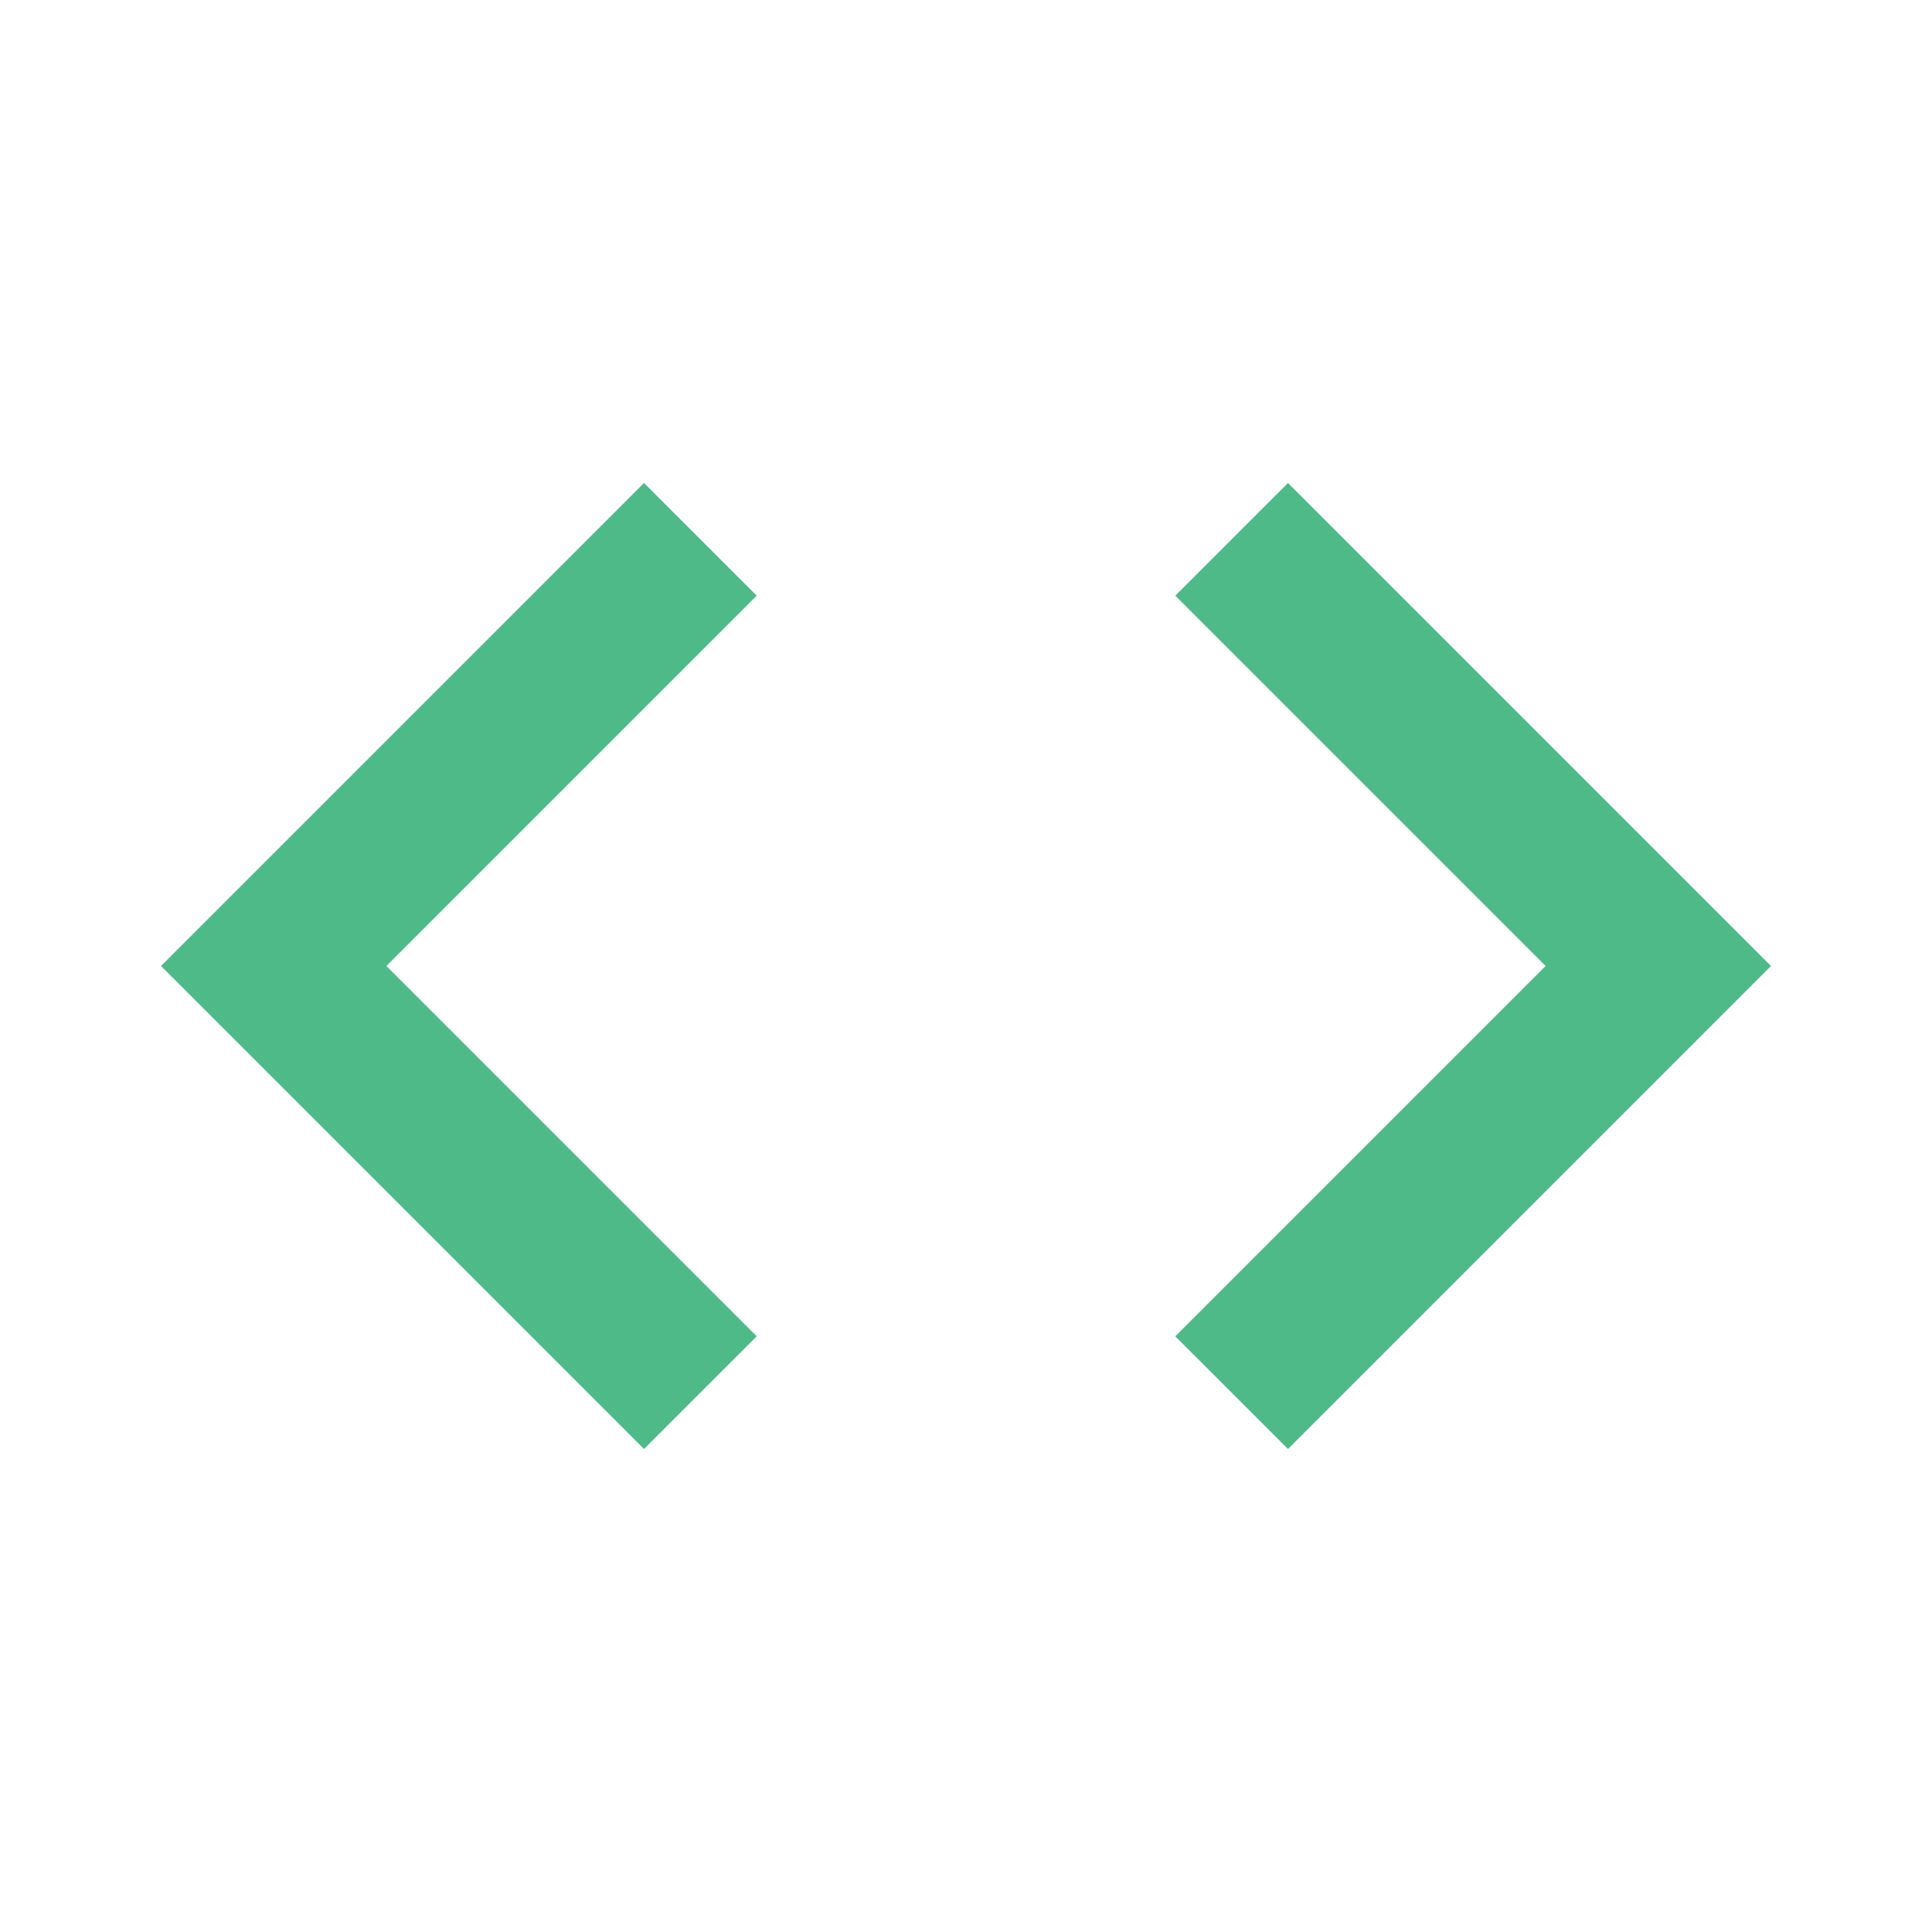
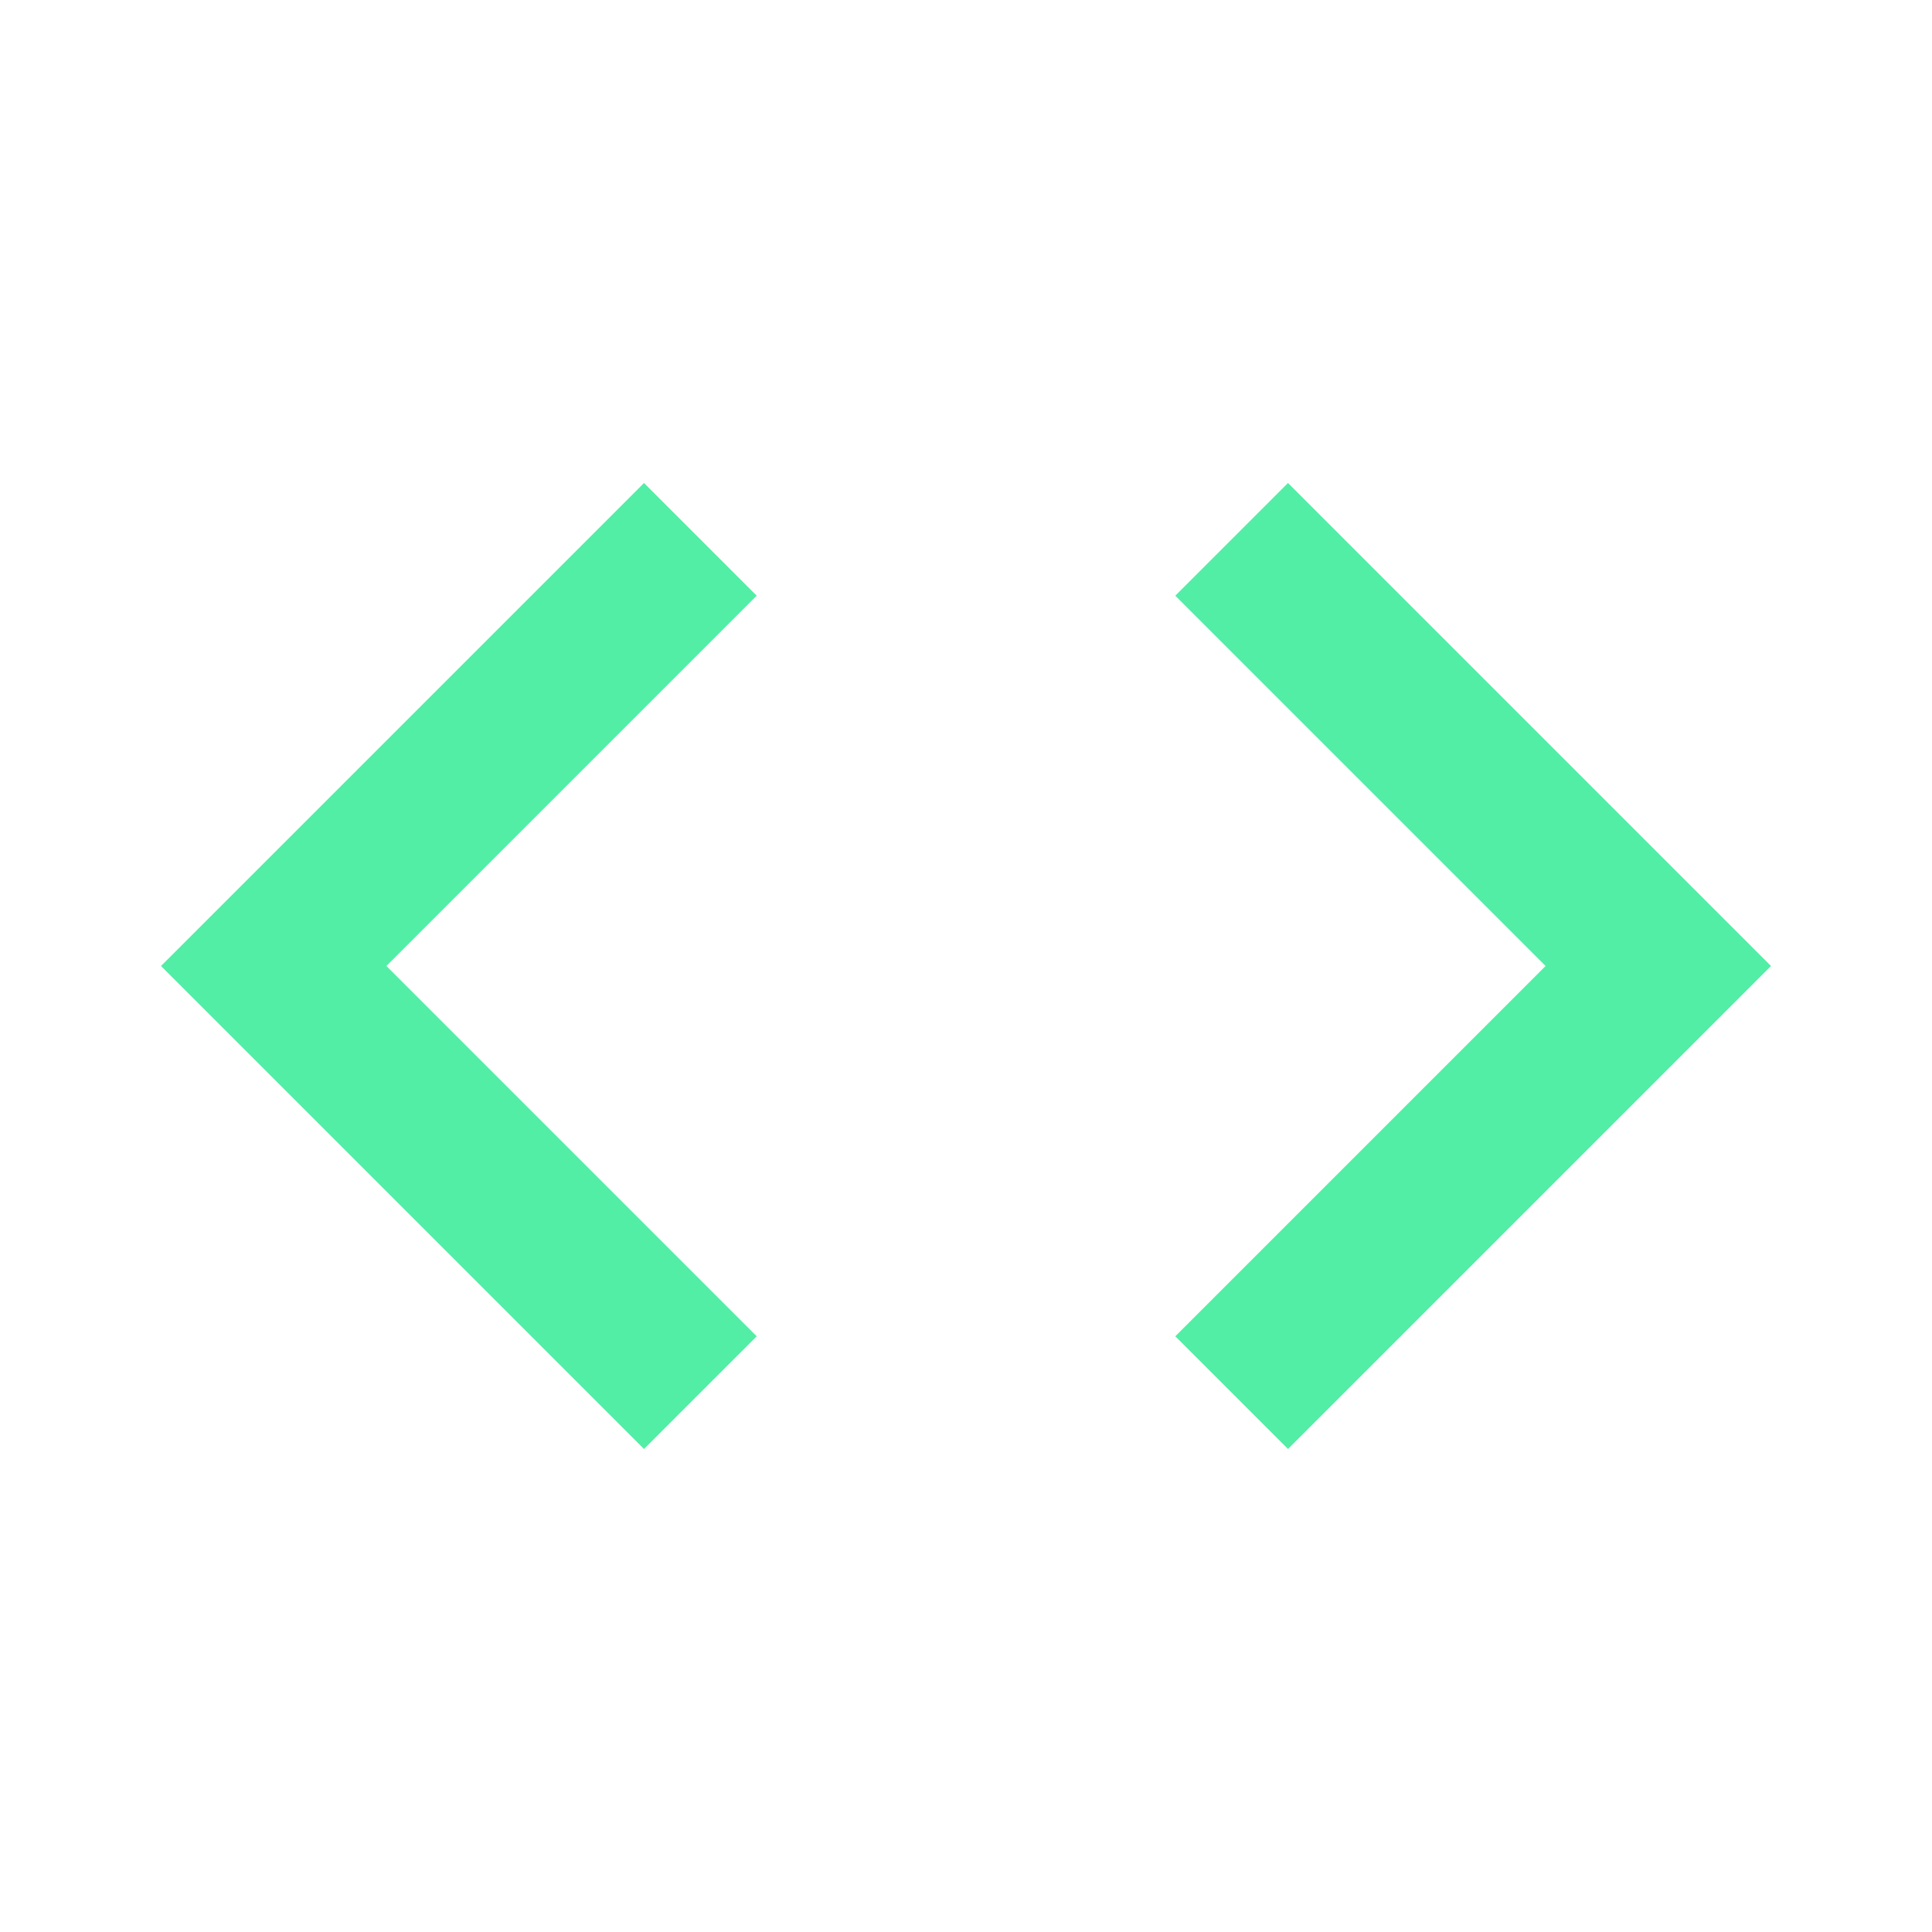
- <svg xmlns="http://www.w3.org/2000/svg" height="24px" viewBox="0 0 24 24" width="24px" fill="#4DBA87">
+ <svg xmlns="http://www.w3.org/2000/svg" height="24px" viewBox="0 0 24 24" width="24px" fill="#52eea5">
  <path d="M0 0h24v24H0V0z" fill="none" />
  <path d="M9.4 16.6L4.8 12l4.6-4.6L8 6l-6 6 6 6 1.4-1.4zm5.2 0l4.6-4.6-4.6-4.6L16 6l6 6-6 6-1.4-1.4z" />
</svg>
